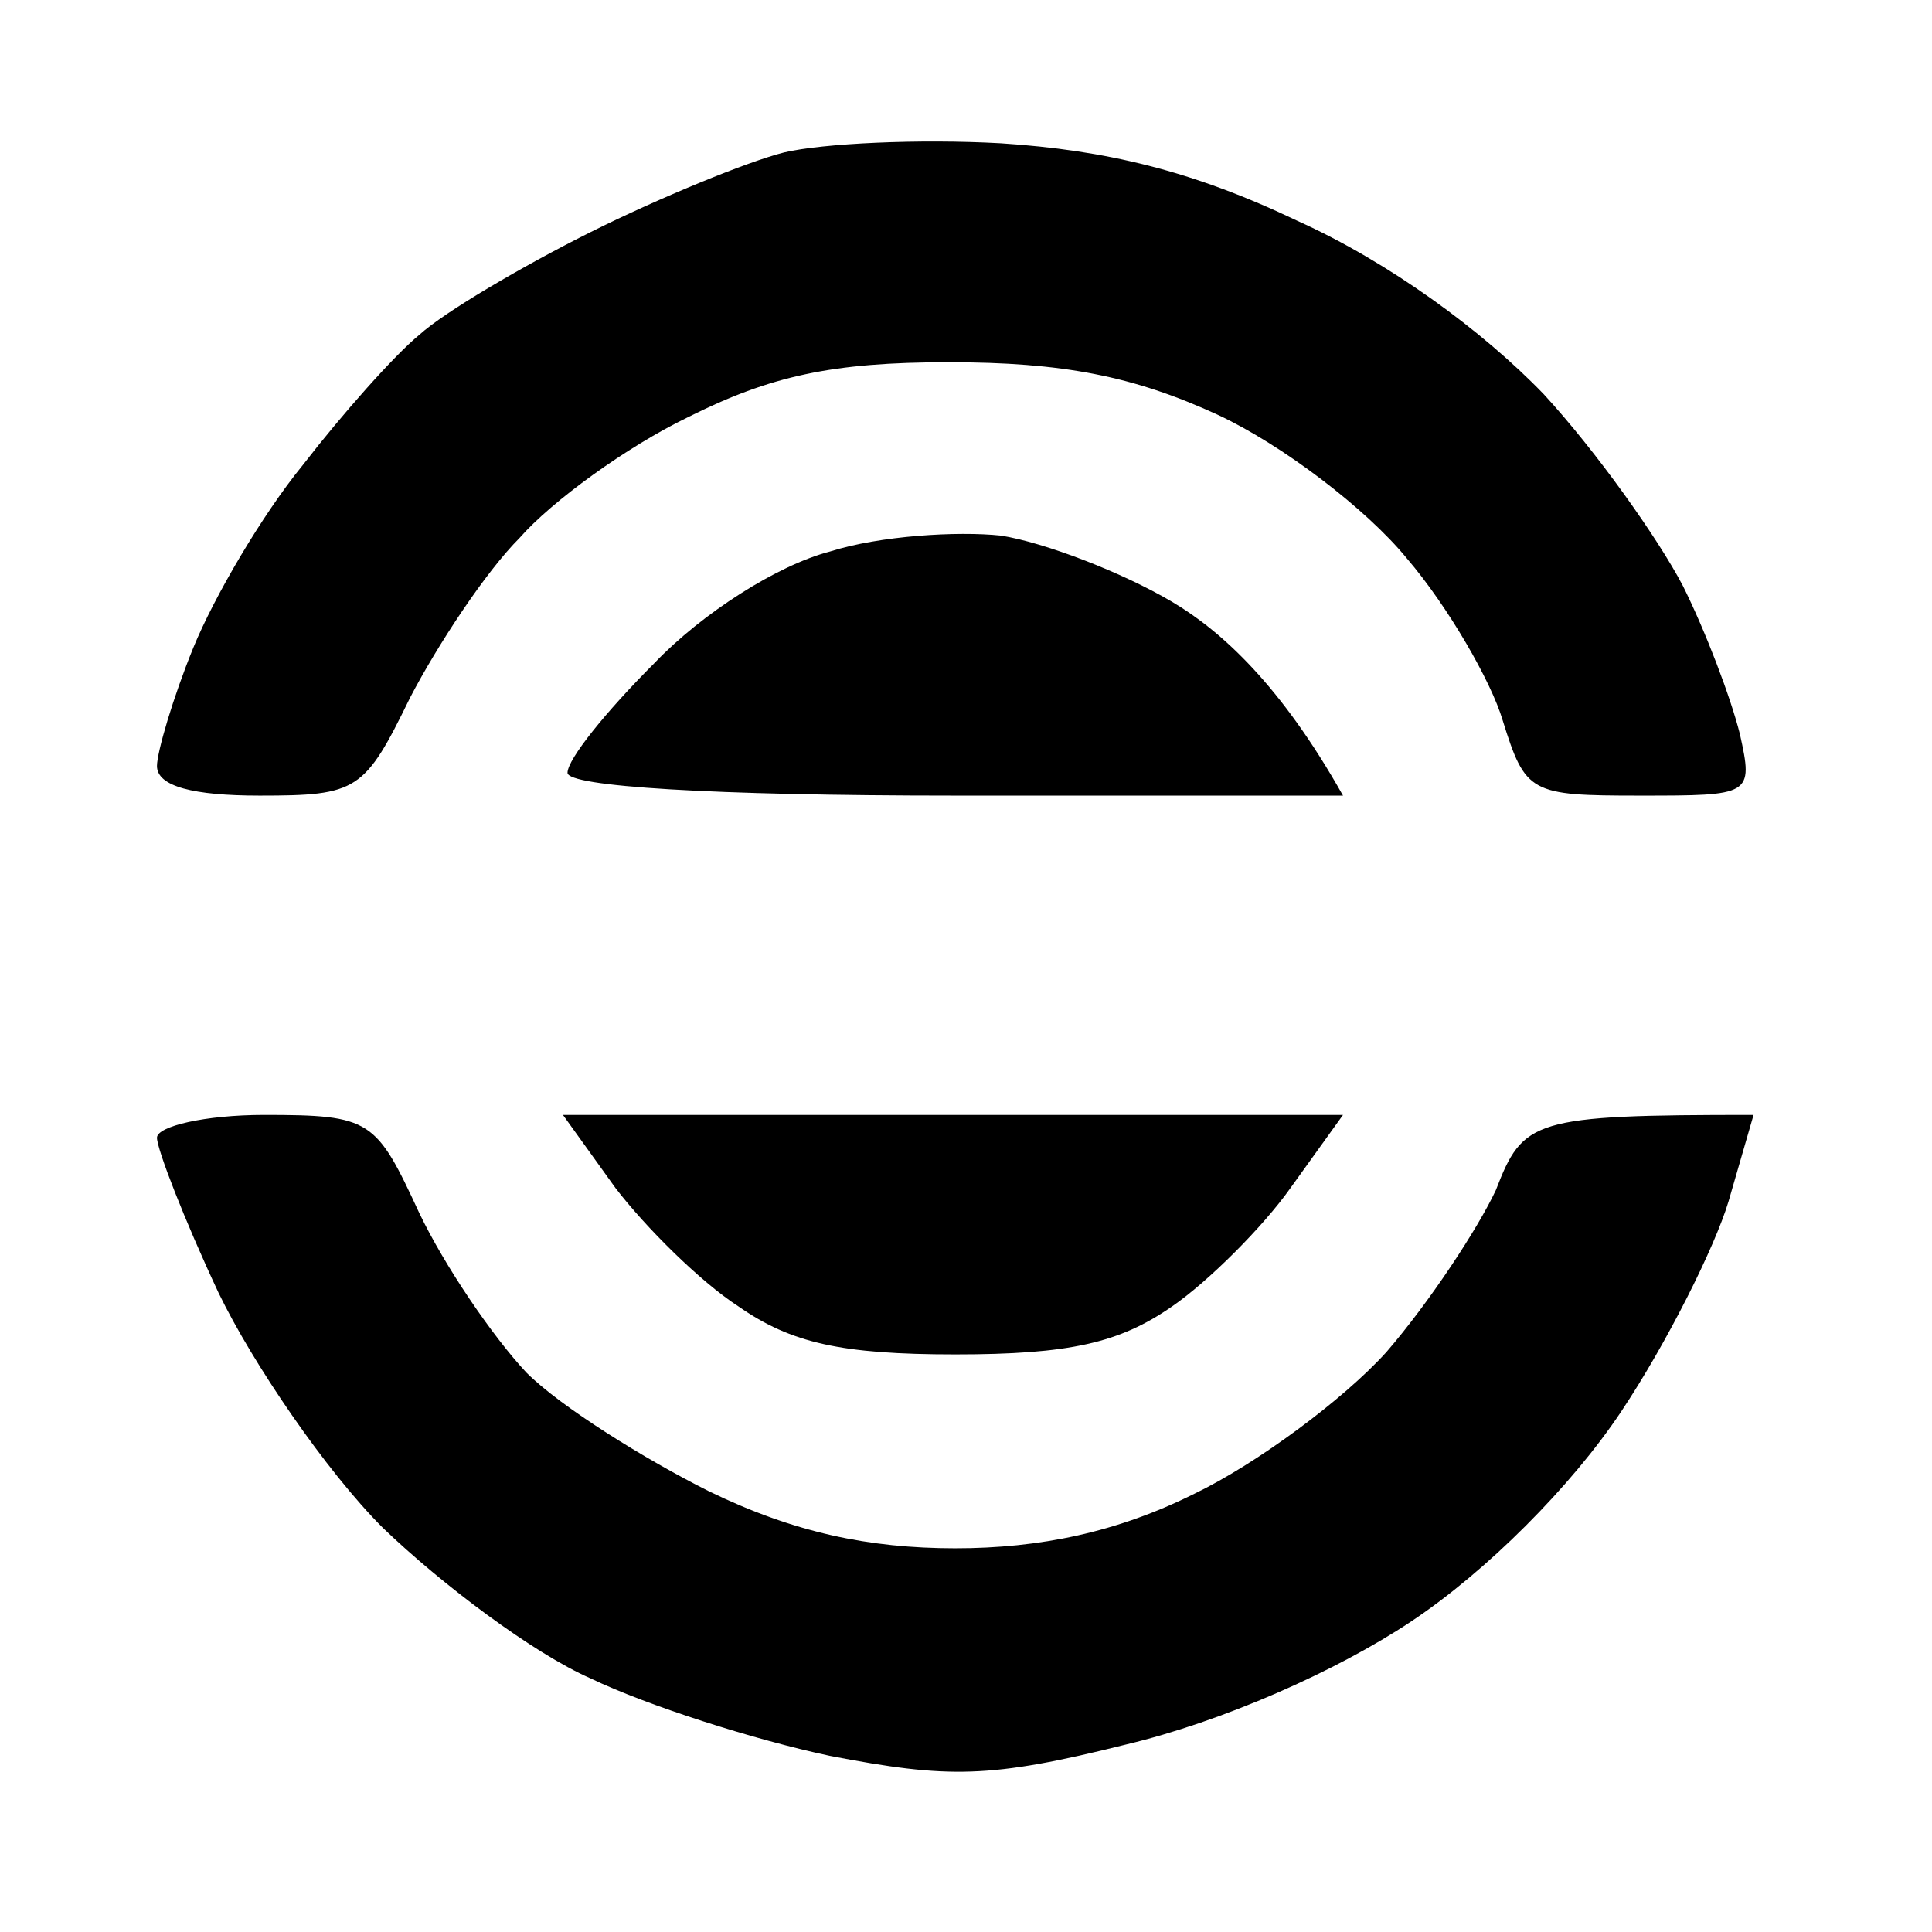
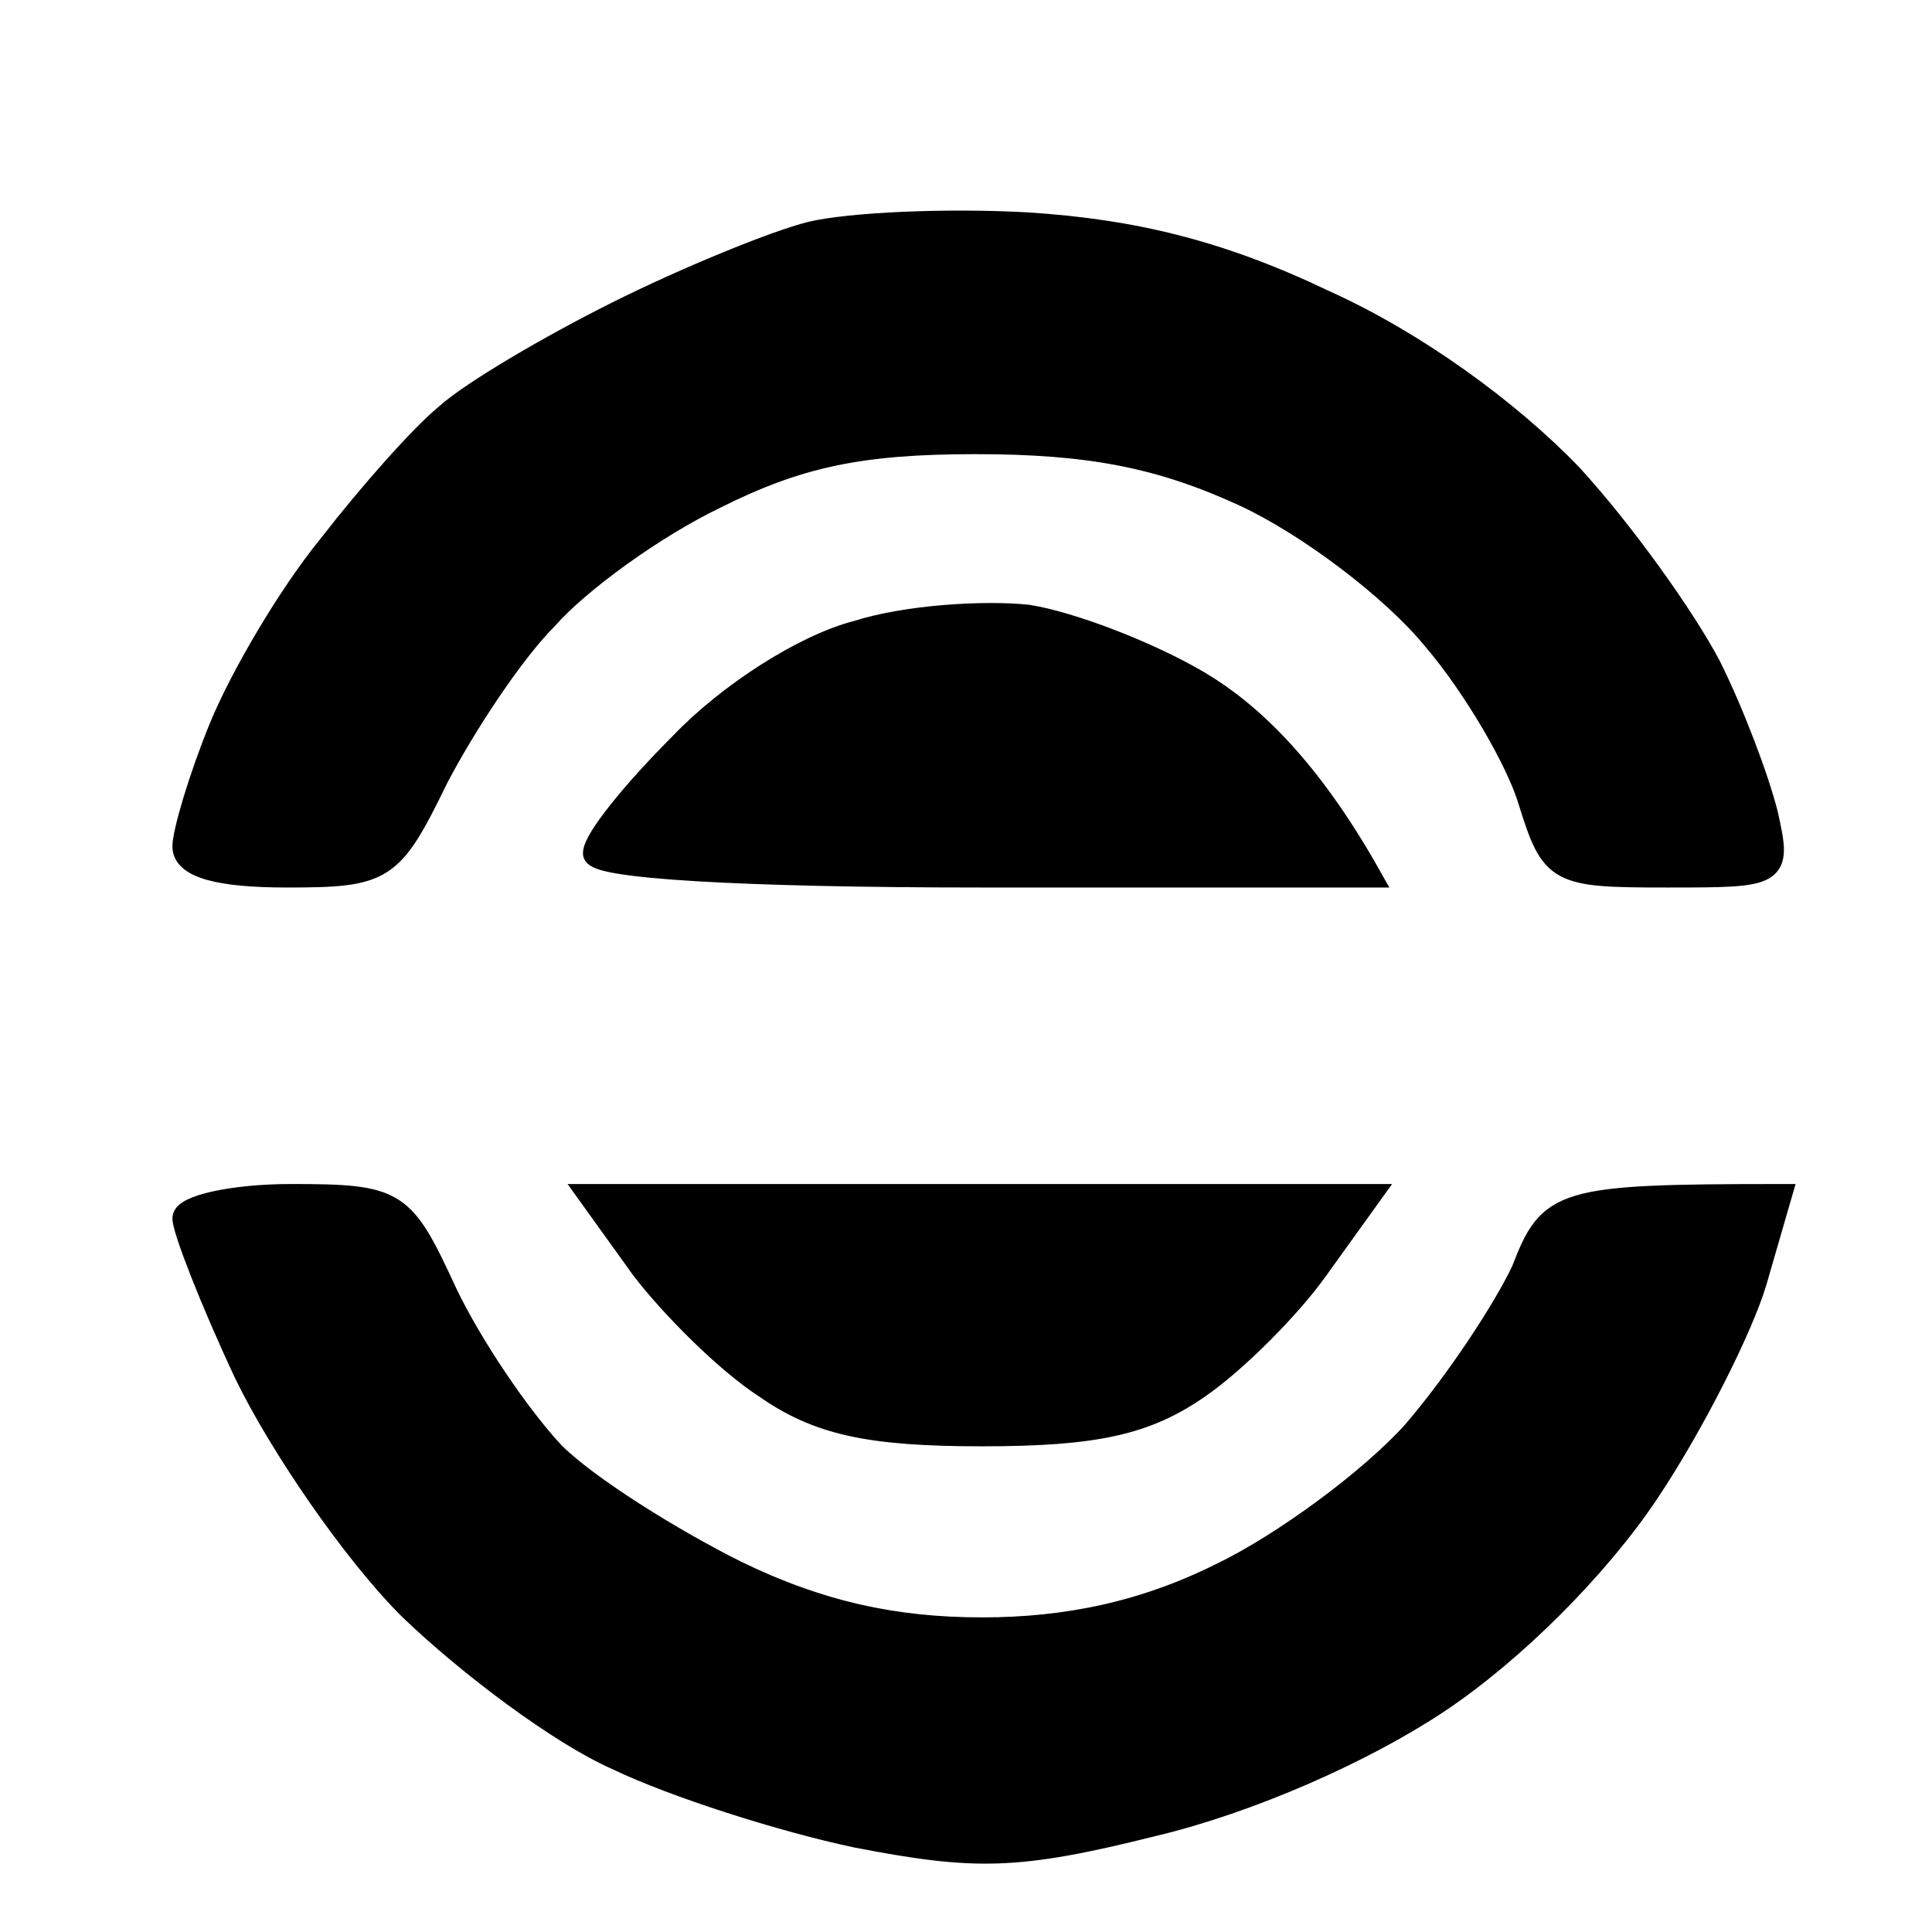
<svg xmlns="http://www.w3.org/2000/svg" version="1.2" viewBox="0 0 72 72" width="72" height="72">
-   <path id="Path 0" fill="currentColor" class="opacity-100" transform="translate(5, 5) scale(0.85 0.85)" d="m38 0.4c4.6 0.3 8.4 1.2 13 3.4 4 1.8 8.1 4.8 10.8 7.6 2.3 2.5 5 6.3 6.1 8.4 1 2 2.1 4.9 2.5 6.5 0.6 2.7 0.5 2.7-4.4 2.7-4.8 0-5-0.1-6-3.3-0.5-1.7-2.4-5-4.2-7.1-1.8-2.2-5.5-5-8.3-6.3-3.7-1.7-6.8-2.3-11.8-2.3-5.1 0-7.8 0.6-11.4 2.4-2.7 1.3-6 3.7-7.4 5.3-1.5 1.5-3.6 4.7-4.8 7-2 4.1-2.3 4.3-6.6 4.3-2.9 0-4.5-0.4-4.5-1.3 0-0.6 0.7-3 1.6-5.2 0.9-2.2 3-5.8 4.8-8 1.7-2.2 4-4.8 5.1-5.7 1.1-1 4.5-3 7.5-4.5 3-1.5 6.9-3.1 8.5-3.5 1.7-0.4 5.9-0.6 9.5-0.4zm-32.3 42.6c4.7 0 4.9 0.2 6.8 4.3 1.1 2.3 3.2 5.4 4.7 7 1.5 1.5 5.2 3.8 8 5.2 3.7 1.8 7 2.5 10.8 2.5 3.7 0 7.1-0.7 10.5-2.4 2.7-1.3 6.5-4.1 8.4-6.2 1.9-2.2 4-5.4 4.8-7.1 1.2-3.1 1.6-3.3 11.3-3.3l-1.1 3.8c-0.6 2-2.7 6.2-4.7 9.2-2.2 3.3-5.9 7-9.2 9.2-3.3 2.2-8.3 4.4-12.5 5.4-6 1.5-7.8 1.5-13 0.5-3.3-0.7-8-2.2-10.5-3.4-2.5-1.1-6.5-4.1-9.1-6.6-2.5-2.5-5.7-7.2-7.2-10.3-1.5-3.2-2.7-6.3-2.7-6.8 0-0.5 2.1-1 4.7-1zm32.3-25.4c1.9 0.3 5.3 1.6 7.5 2.9 2.2 1.3 4.8 3.7 7.5 8.5h-17c-10.7 0-17-0.4-17-1 0-0.6 1.7-2.7 3.8-4.8 2.1-2.2 5.4-4.3 7.7-4.9 2.2-0.7 5.6-0.9 7.5-0.7zm-19.2 25.4h34.2l-2.3 3.2c-1.2 1.7-3.6 4.1-5.2 5.2-2.3 1.6-4.5 2.1-9.5 2.1-5 0-7.2-0.5-9.5-2.1-1.7-1.1-4.1-3.5-5.4-5.2z" />
+   <path id="Path 0" fill="currentColor" class="opacity-100" stroke="currentColor" transform="translate(6, 8) scale(0.85 0.85)" d="m38 0.4c4.6 0.3 8.4 1.2 13 3.4 4 1.8 8.1 4.8 10.8 7.6 2.3 2.5 5 6.3 6.1 8.4 1 2 2.1 4.9 2.5 6.5 0.6 2.7 0.5 2.7-4.4 2.7-4.8 0-5-0.1-6-3.3-0.5-1.7-2.4-5-4.2-7.1-1.8-2.2-5.5-5-8.3-6.3-3.7-1.7-6.8-2.3-11.8-2.3-5.1 0-7.8 0.6-11.4 2.4-2.7 1.3-6 3.7-7.4 5.3-1.5 1.5-3.6 4.7-4.8 7-2 4.1-2.3 4.3-6.6 4.3-2.9 0-4.5-0.4-4.5-1.3 0-0.6 0.7-3 1.6-5.2 0.9-2.2 3-5.8 4.8-8 1.7-2.2 4-4.8 5.1-5.7 1.1-1 4.5-3 7.5-4.5 3-1.5 6.9-3.1 8.5-3.5 1.7-0.4 5.9-0.6 9.5-0.4zm-32.3 42.6c4.7 0 4.9 0.2 6.8 4.3 1.1 2.3 3.2 5.4 4.7 7 1.5 1.5 5.2 3.8 8 5.2 3.7 1.8 7 2.5 10.8 2.5 3.7 0 7.1-0.7 10.5-2.4 2.7-1.3 6.5-4.1 8.4-6.2 1.9-2.2 4-5.4 4.8-7.1 1.2-3.1 1.6-3.3 11.3-3.3l-1.1 3.8c-0.6 2-2.7 6.2-4.7 9.2-2.2 3.3-5.9 7-9.2 9.2-3.3 2.2-8.3 4.4-12.5 5.4-6 1.5-7.8 1.5-13 0.5-3.3-0.7-8-2.2-10.5-3.4-2.5-1.1-6.5-4.1-9.1-6.6-2.5-2.5-5.7-7.2-7.2-10.3-1.5-3.2-2.7-6.3-2.7-6.8 0-0.5 2.1-1 4.7-1zm32.3-25.4c1.9 0.3 5.3 1.6 7.5 2.9 2.2 1.3 4.8 3.7 7.5 8.5h-17c-10.7 0-17-0.4-17-1 0-0.6 1.7-2.7 3.8-4.8 2.1-2.2 5.4-4.3 7.7-4.9 2.2-0.7 5.6-0.9 7.5-0.7zm-19.2 25.4h34.2l-2.3 3.2c-1.2 1.7-3.6 4.1-5.2 5.2-2.3 1.6-4.5 2.1-9.5 2.1-5 0-7.2-0.5-9.5-2.1-1.7-1.1-4.1-3.5-5.4-5.2z" />
</svg>
